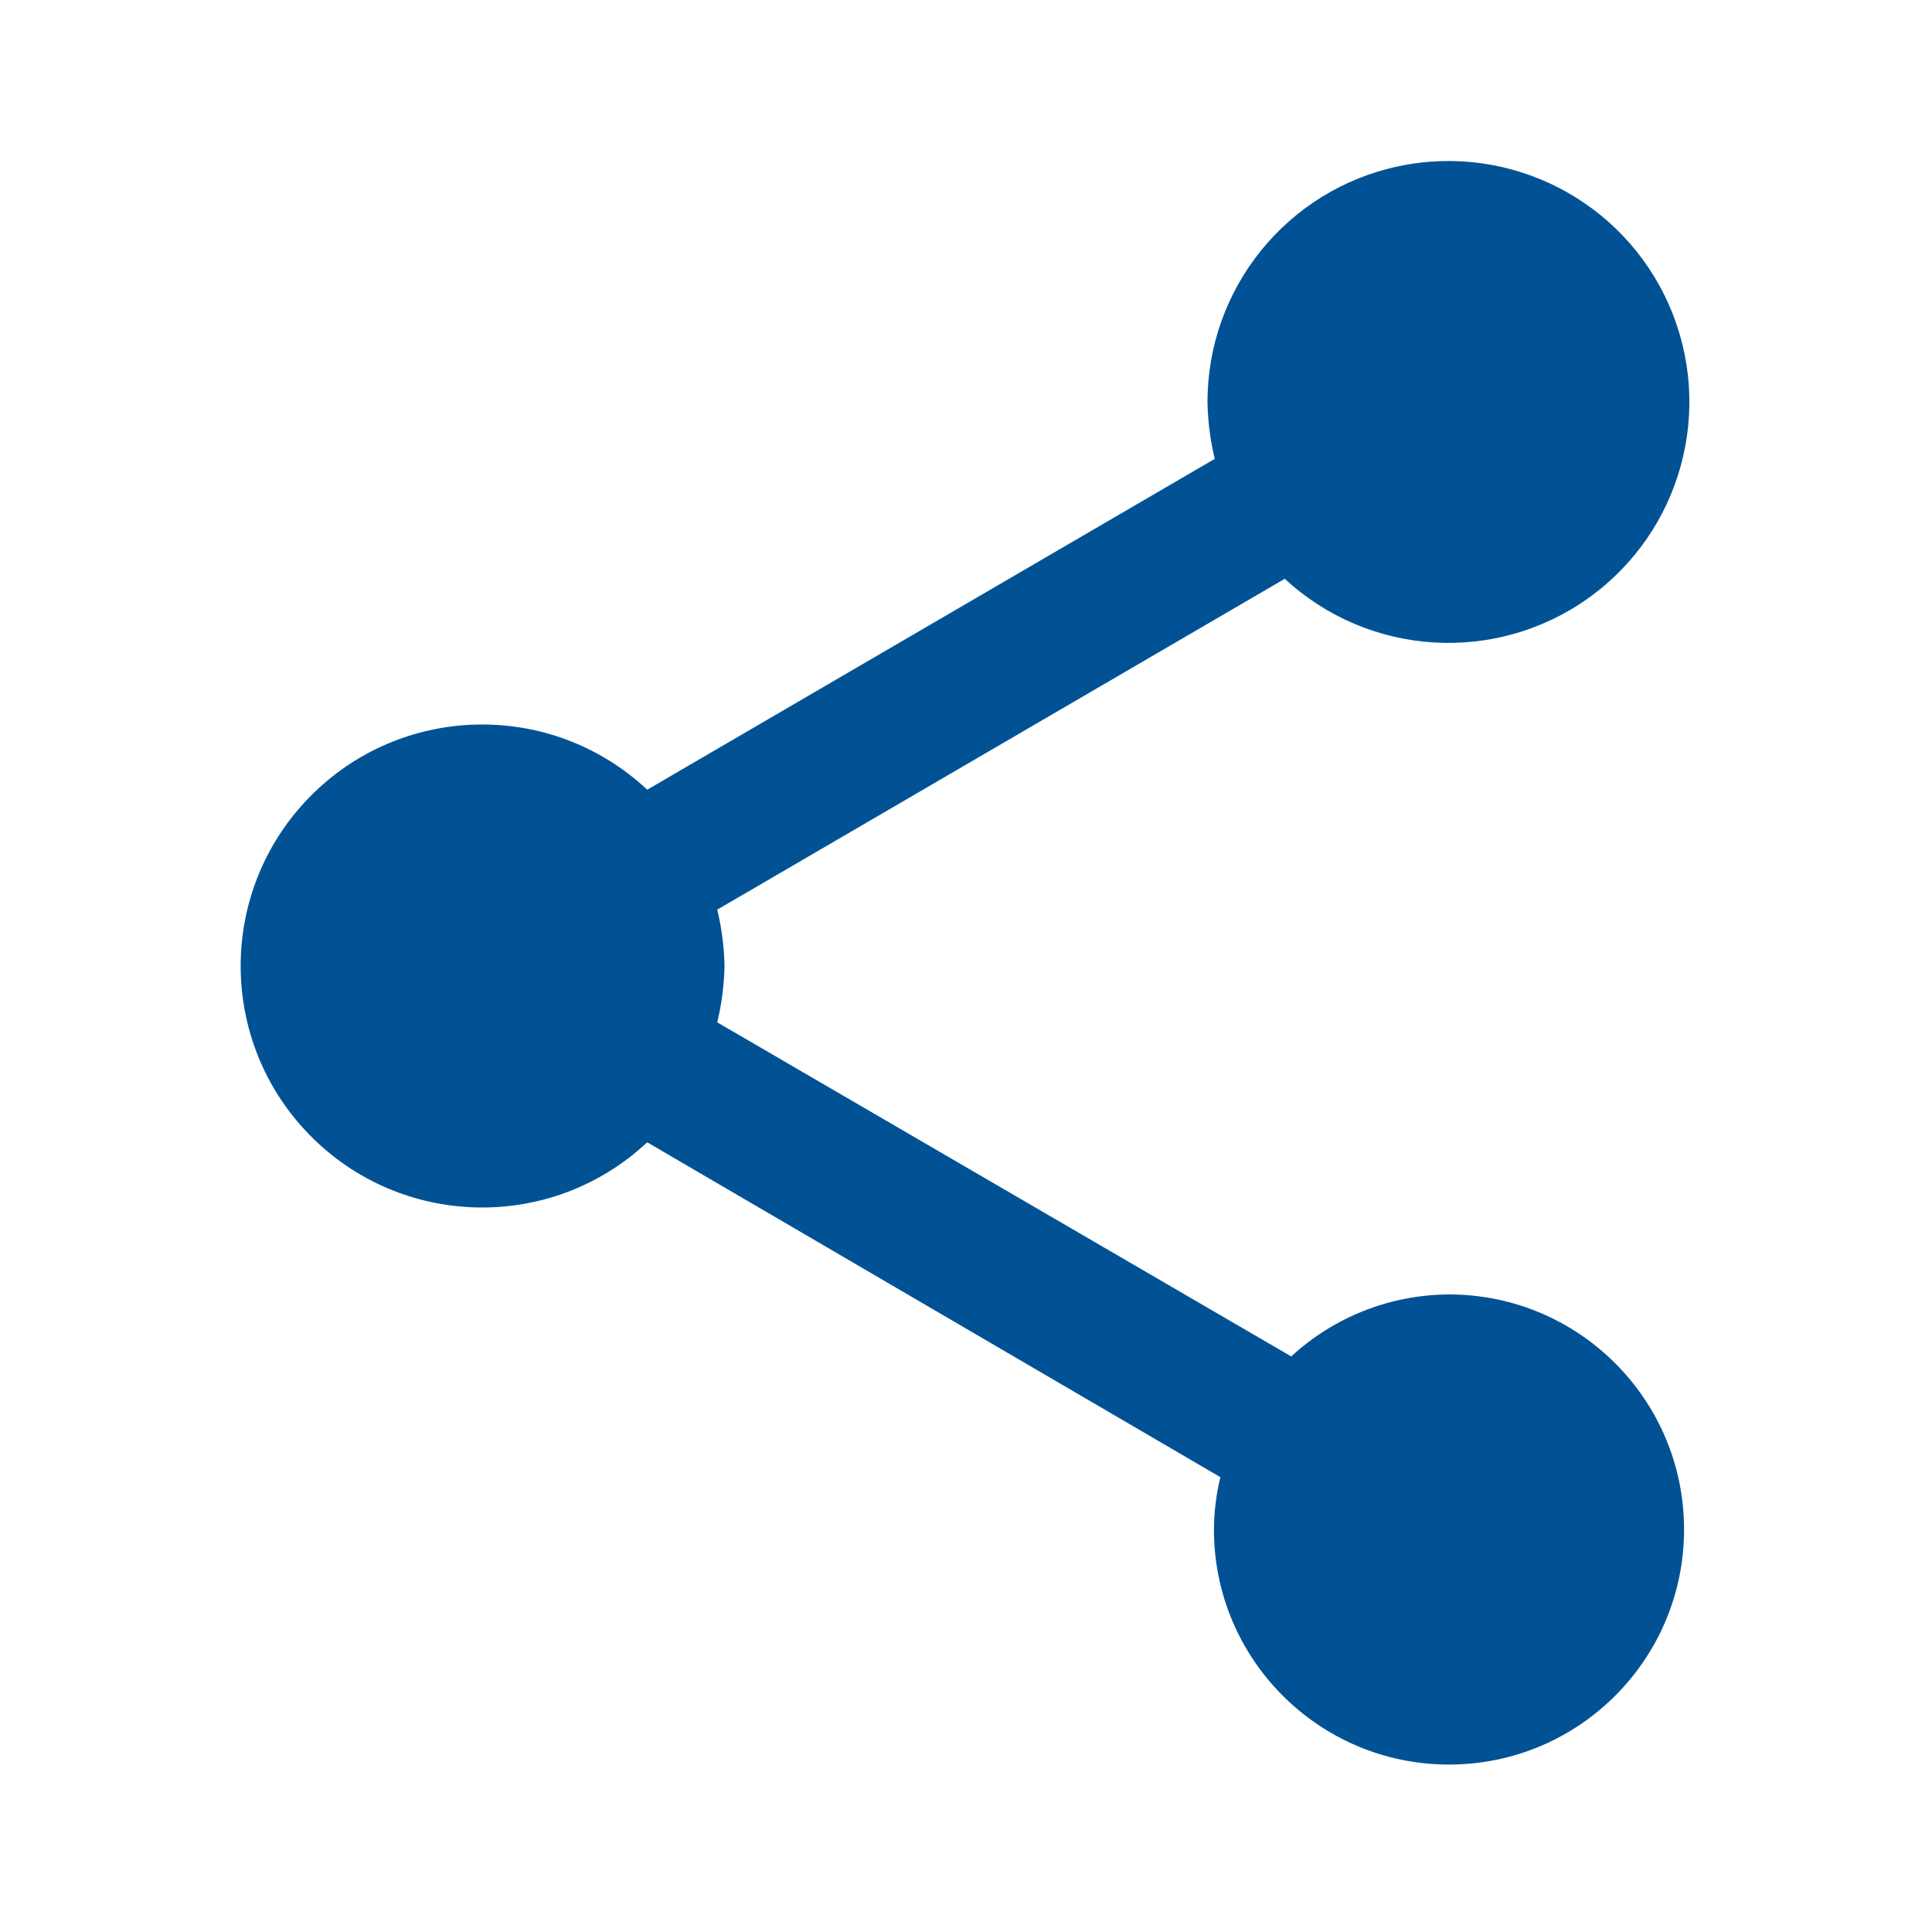
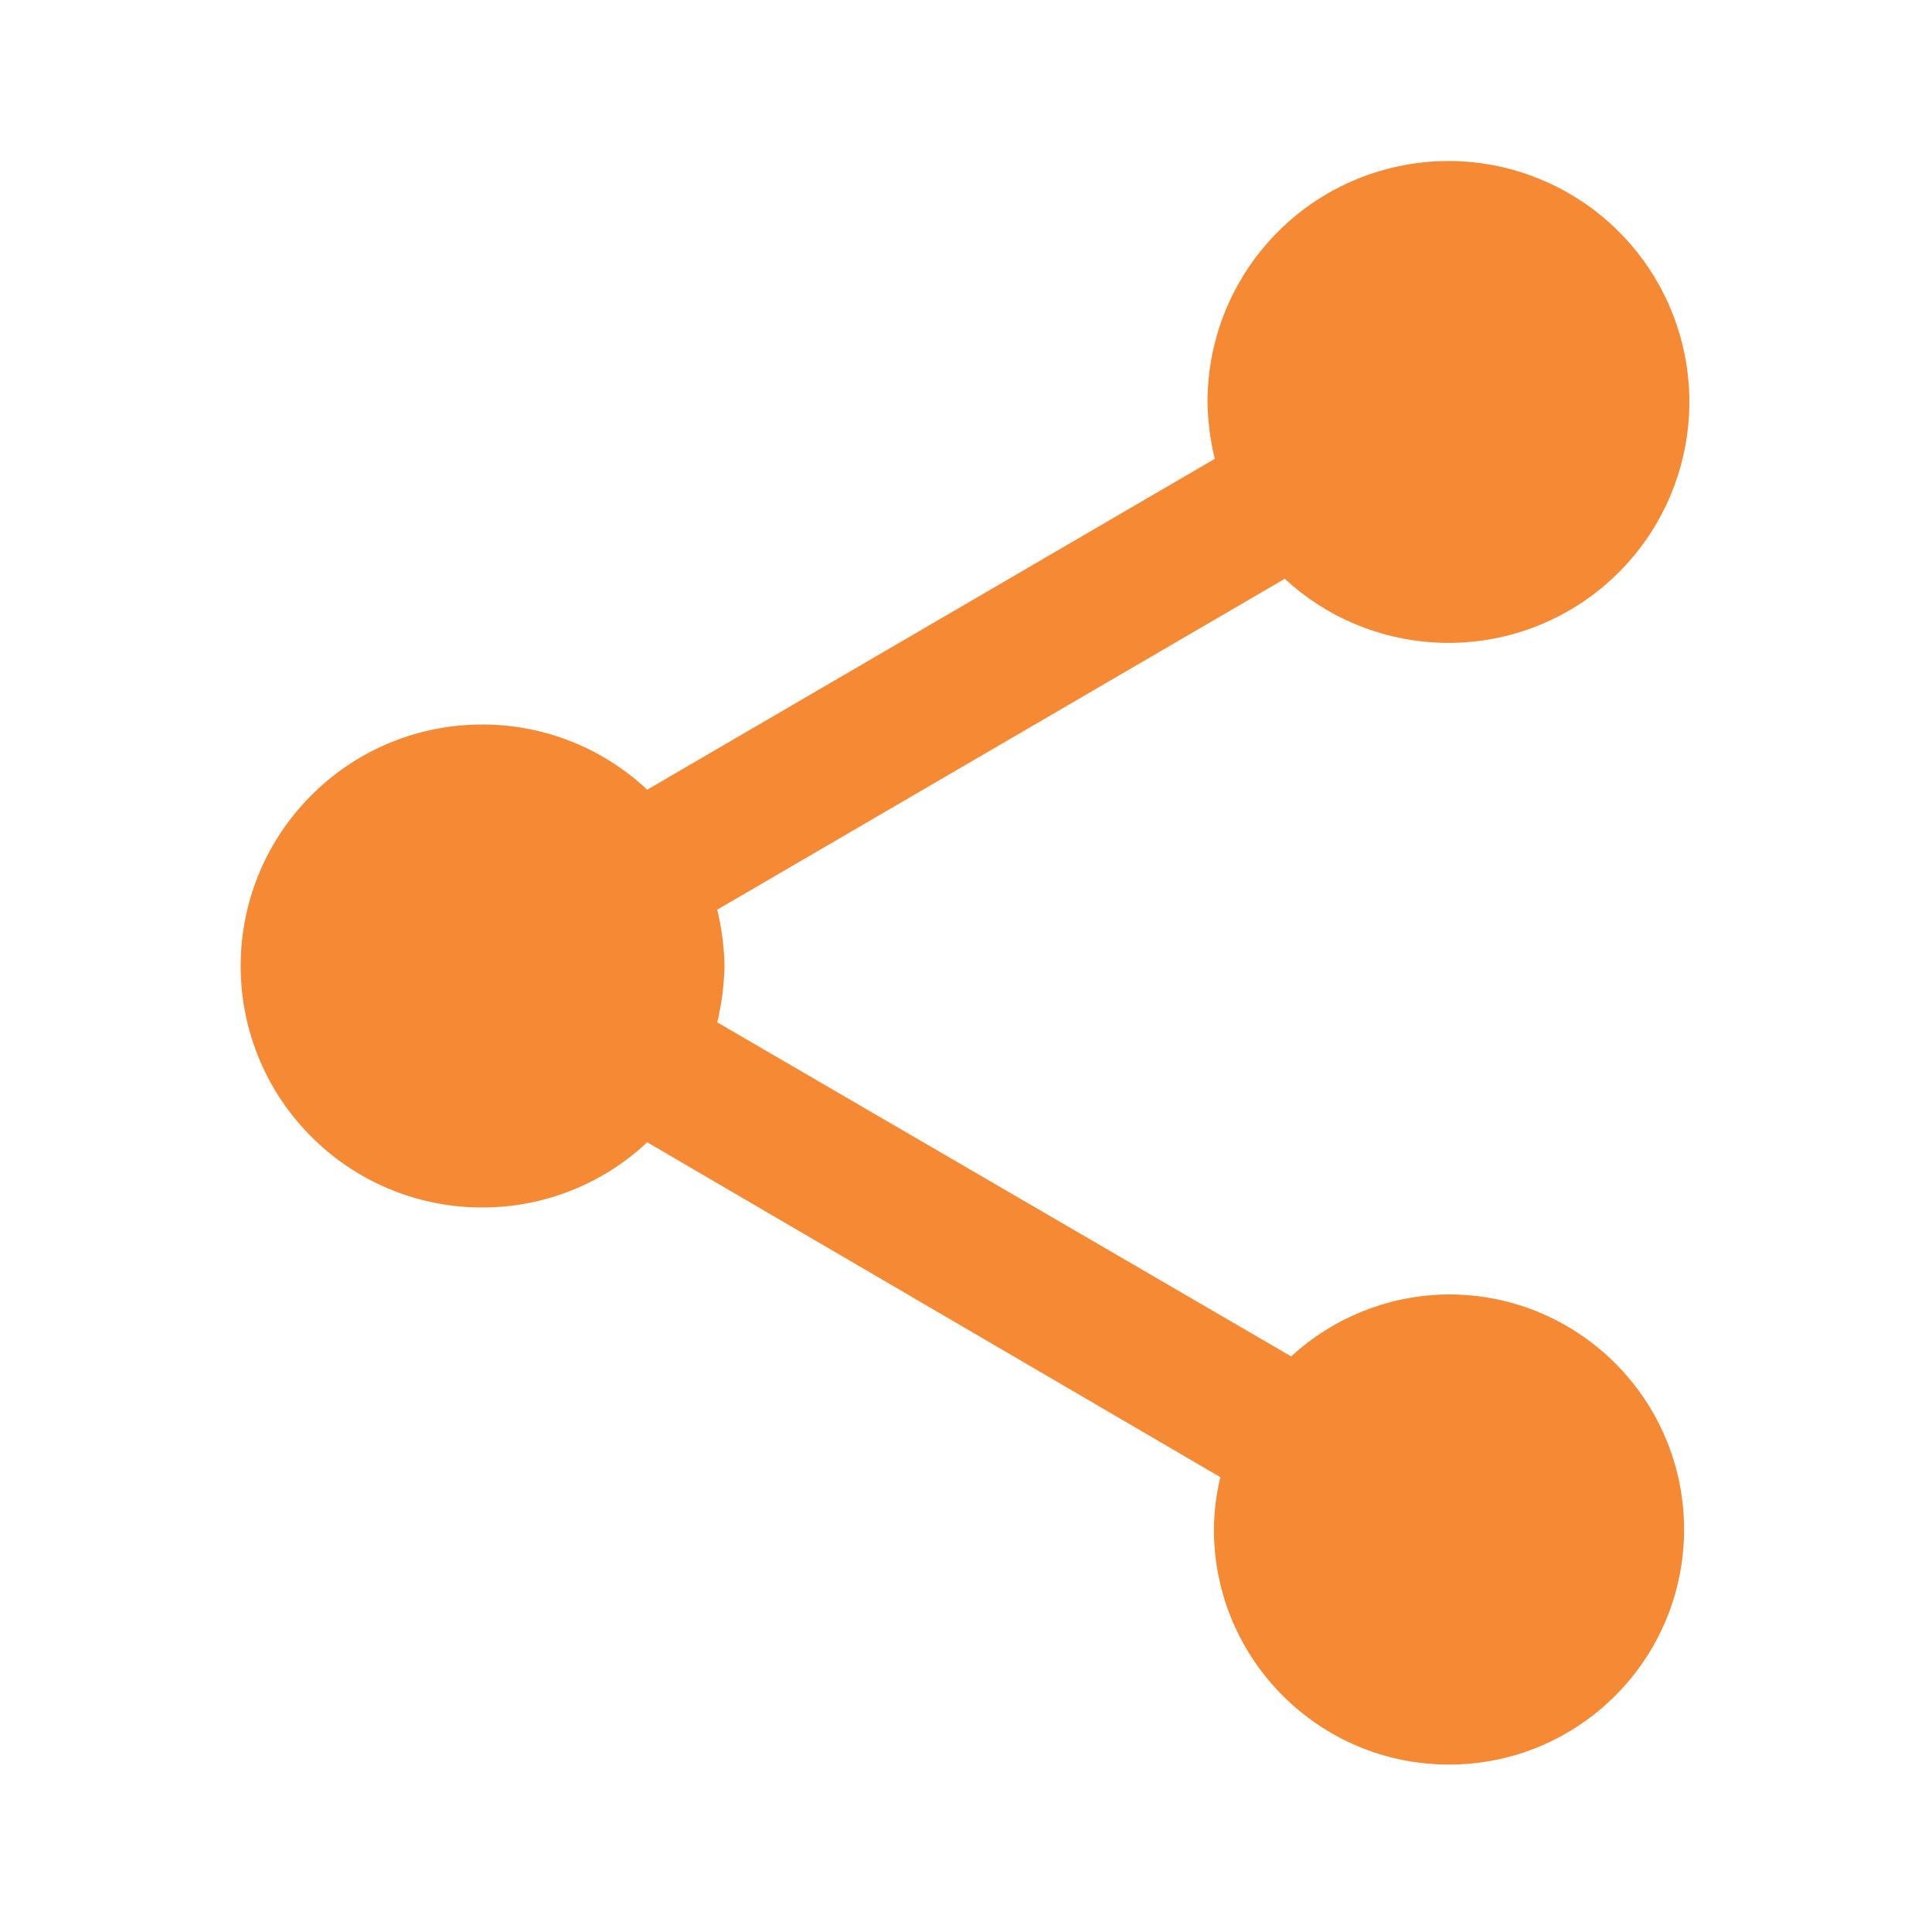
<svg xmlns="http://www.w3.org/2000/svg" width="24" height="24" viewBox="0 0 24 24">
  <g id="Group_259" data-name="Group 259" transform="translate(-251 -132)">
-     <path id="Path_82" data-name="Path 82" d="M18,16.08a2.912,2.912,0,0,0-1.96.77L8.91,12.7A3.274,3.274,0,0,0,9,12a3.274,3.274,0,0,0-.09-.7l7.05-4.11A2.993,2.993,0,1,0,15,5a3.274,3.274,0,0,0,.09.7L8.04,9.81a3,3,0,1,0,0,4.38l7.12,4.16a2.821,2.821,0,0,0-.08.65A2.92,2.92,0,1,0,18,16.08Z" transform="translate(251 132)" fill="#005295" />
+     <path id="Path_82" data-name="Path 82" d="M18,16.08a2.912,2.912,0,0,0-1.96.77L8.91,12.7A3.274,3.274,0,0,0,9,12a3.274,3.274,0,0,0-.09-.7l7.05-4.11A2.993,2.993,0,1,0,15,5a3.274,3.274,0,0,0,.09.7L8.04,9.81a3,3,0,1,0,0,4.38l7.12,4.16a2.821,2.821,0,0,0-.08.65A2.92,2.92,0,1,0,18,16.08Z" transform="translate(251 132)" fill="#F68933" />
    <path id="Path_84" data-name="Path 84" d="M0,0H24V24H0Z" transform="translate(251 132)" fill="none" />
  </g>
</svg>
